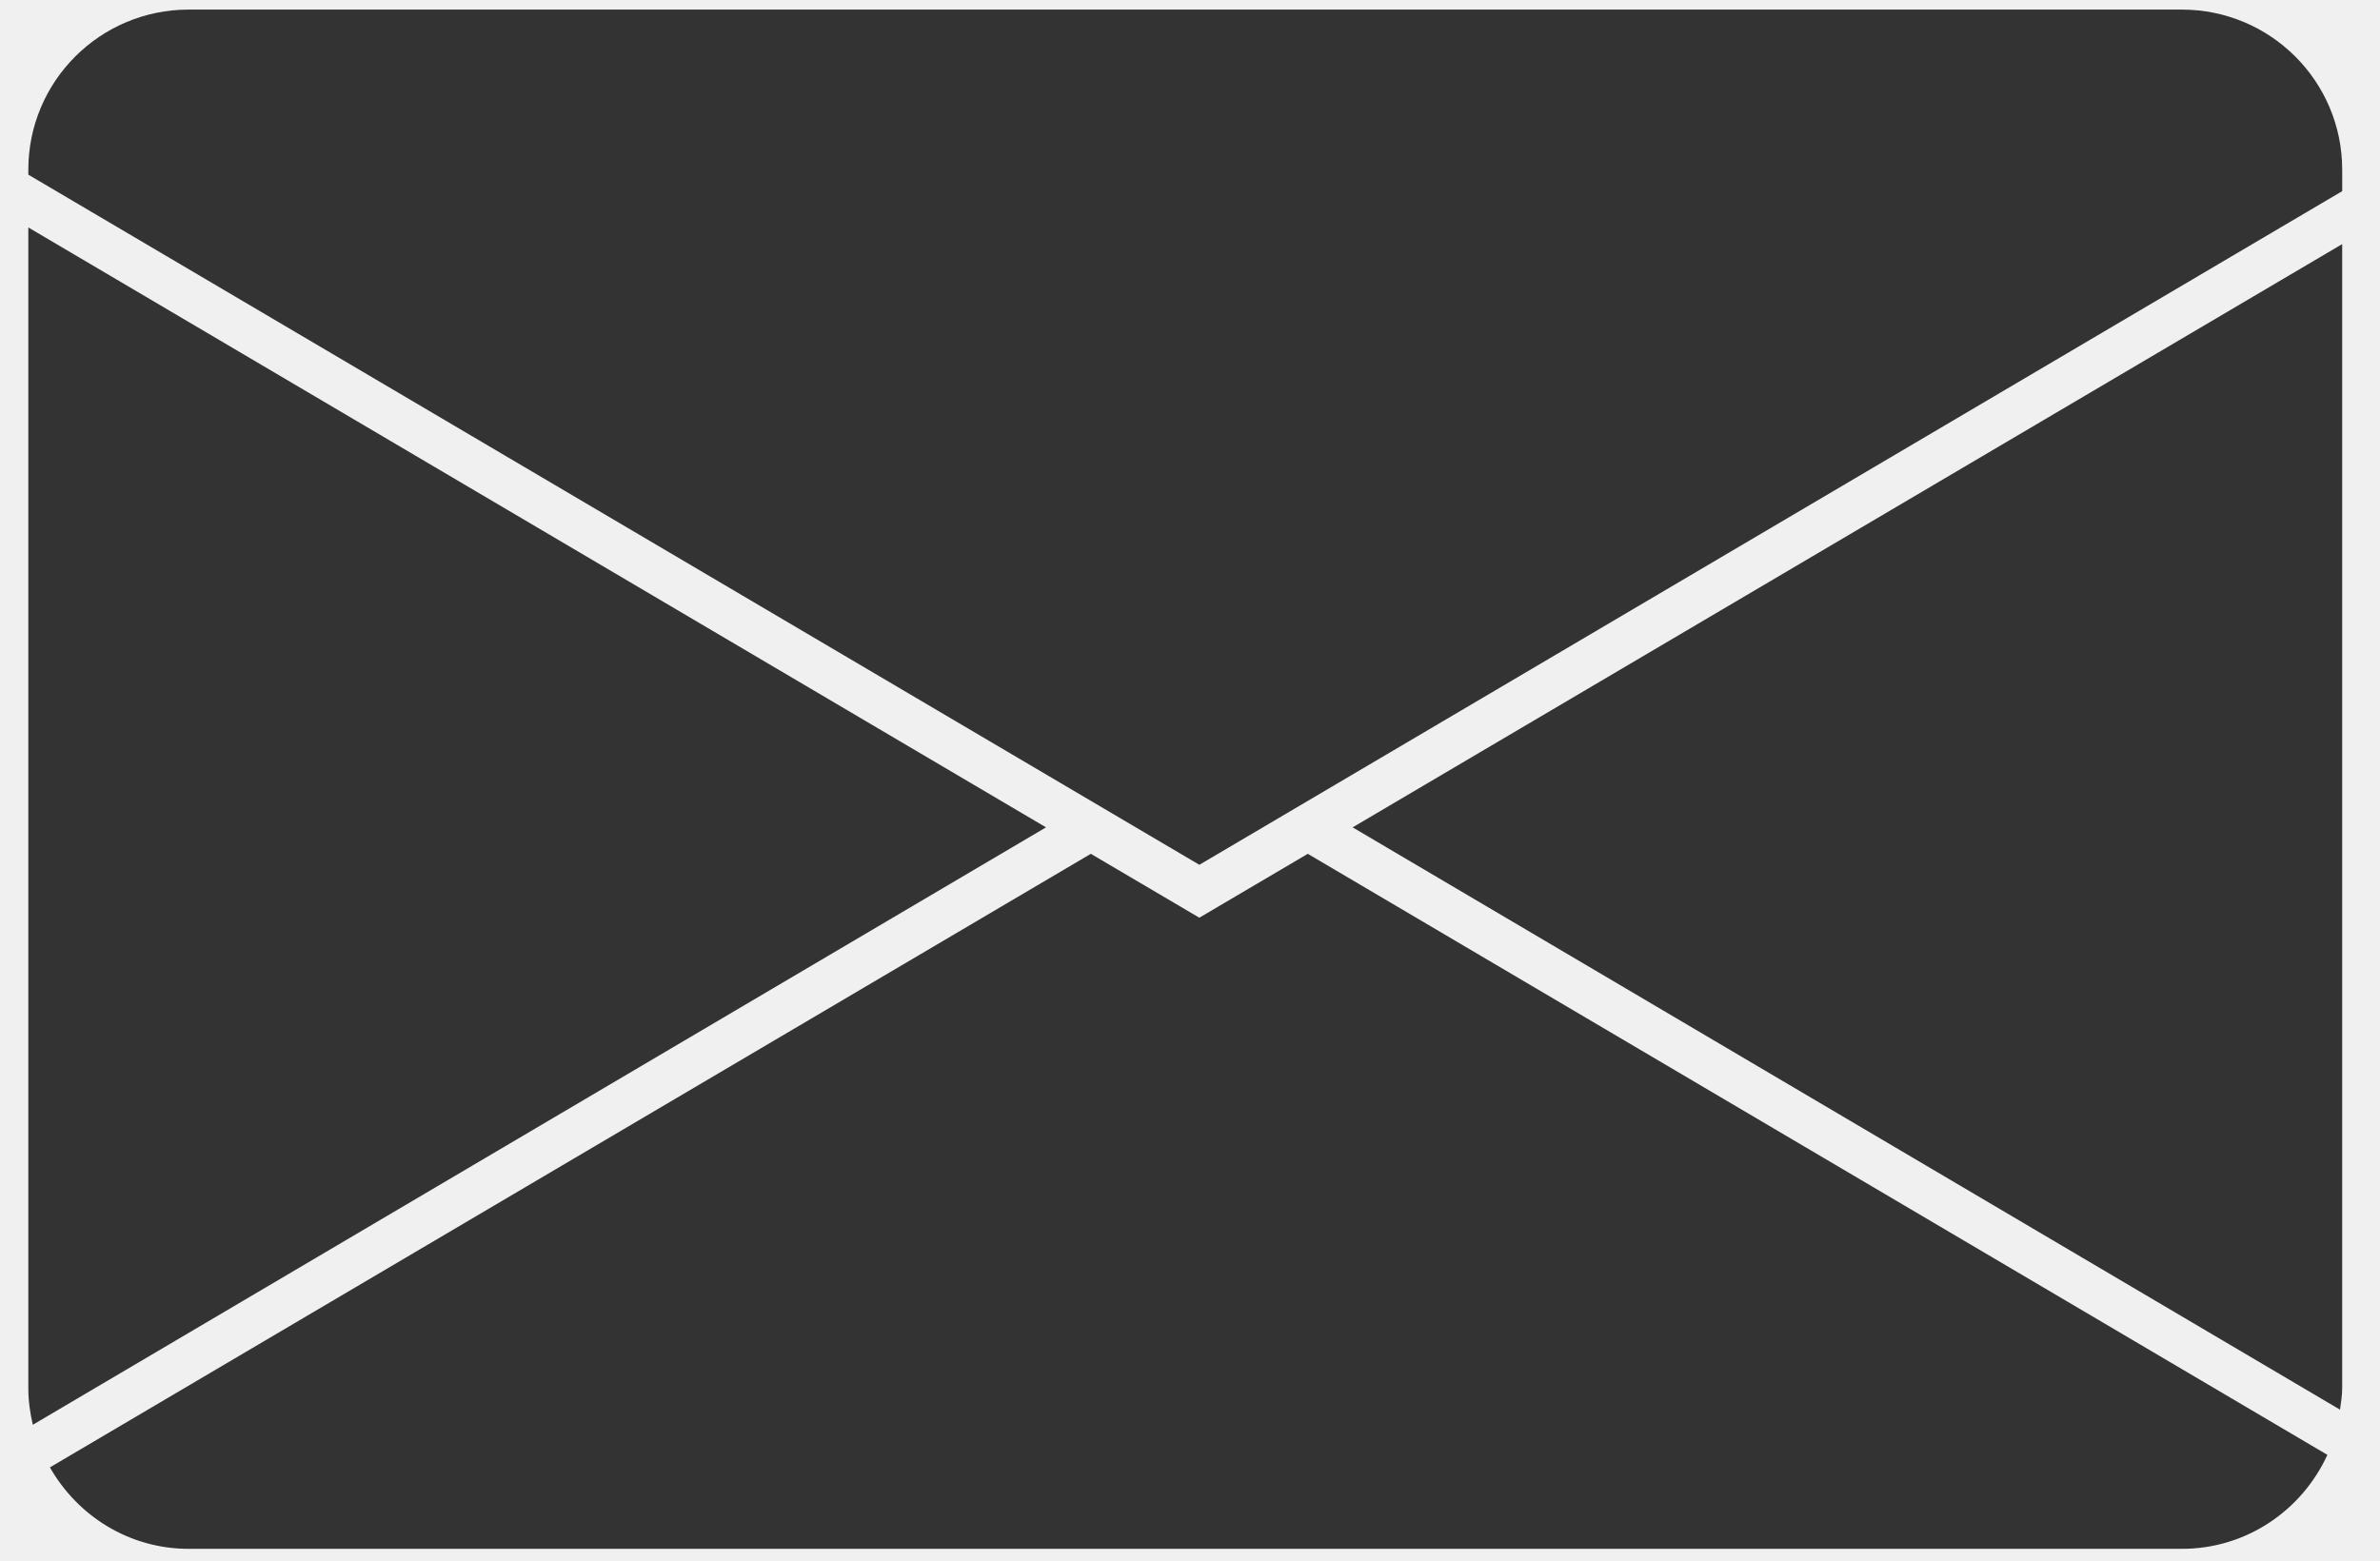
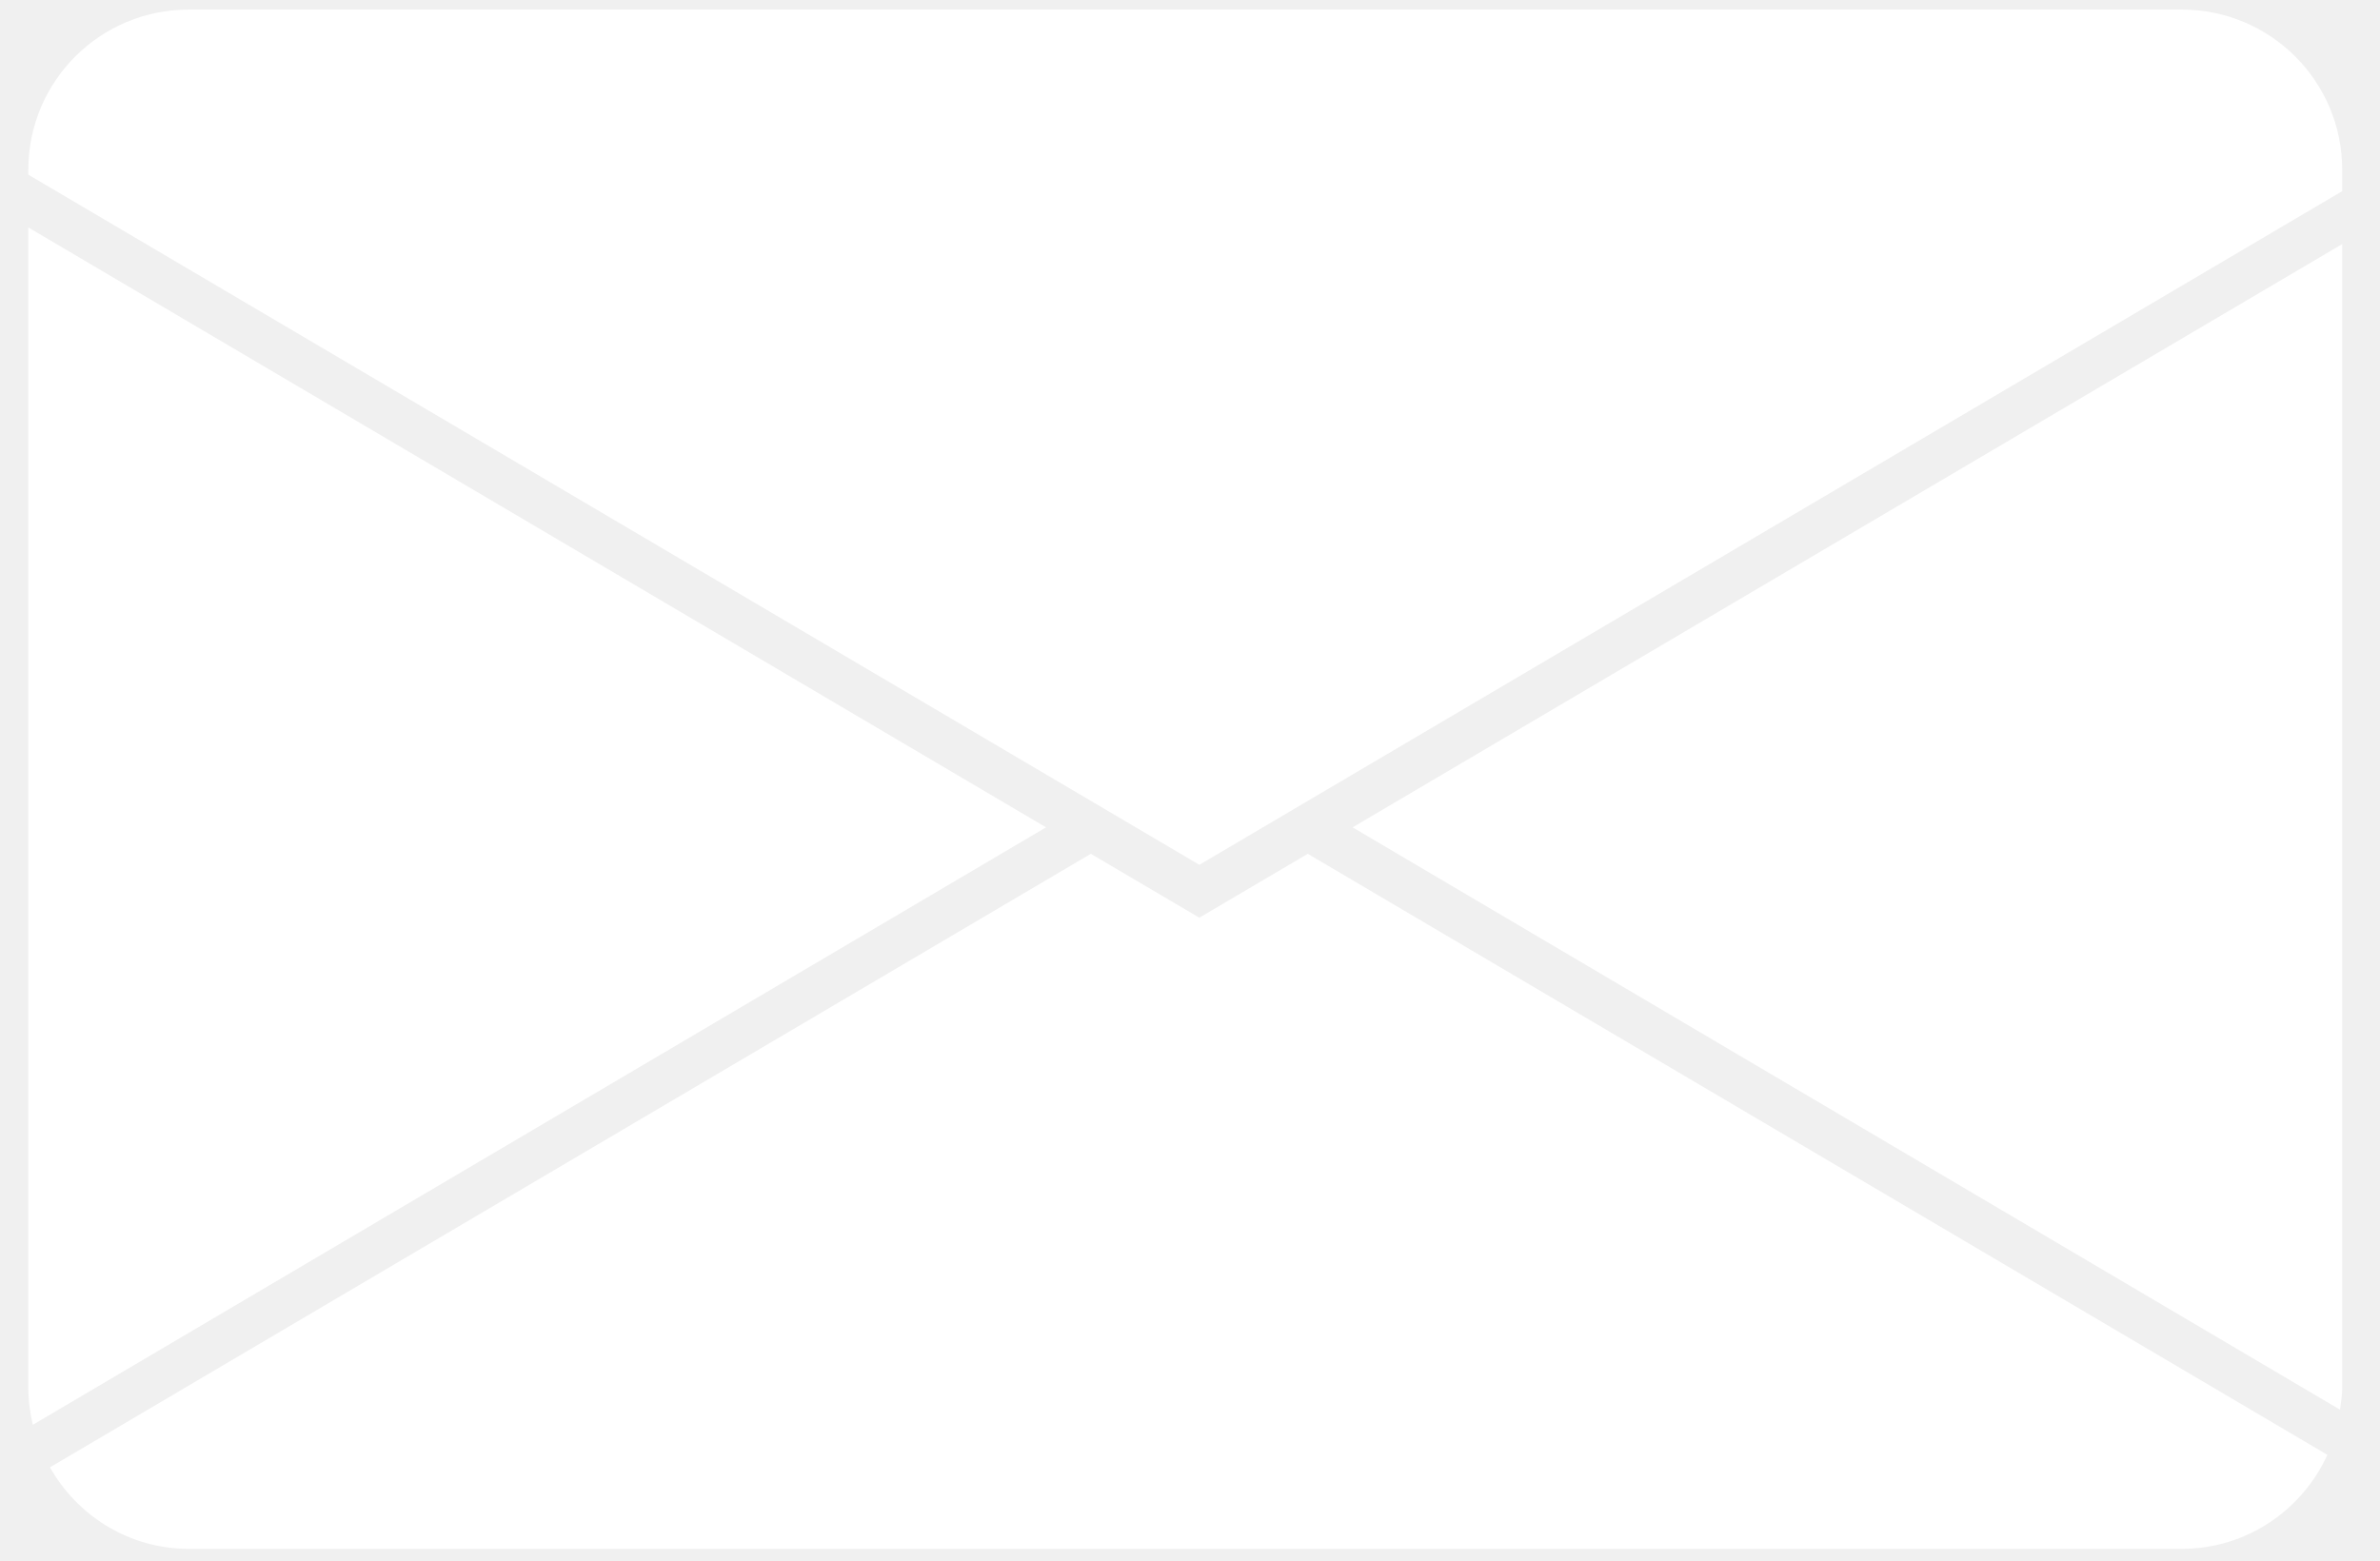
- <svg xmlns="http://www.w3.org/2000/svg" width="100%" height="100%" viewBox="0 0 61 40" version="1.1" xml:space="preserve" style="fill-rule:evenodd;clip-rule:evenodd;stroke-linejoin:round;stroke-miterlimit:2;">
-   <g transform="matrix(1,0,0,1,-92,-522)">
-     <g transform="matrix(0.602978,0,0,0.602978,-73.2751,312.453)">
-       <path d="M320.465,383.819L276.22,409.904C277.391,411.96 279.579,413.367 282.118,413.367L366.839,413.367C369.593,413.367 371.95,411.723 373.026,409.371L329.687,383.819L325.077,386.535L320.465,383.819ZM275.493,408.093L318.56,382.694L275.302,357.19L275.302,406.548C275.302,407.076 275.378,407.595 275.493,408.093ZM373.655,406.547L373.655,357.898L331.593,382.694L373.563,407.45C373.603,407.151 373.655,406.857 373.655,406.547ZM282.119,347.928C278.352,347.928 275.302,350.973 275.302,354.737L275.302,354.946L325.078,384.286L373.656,355.647L373.656,354.737C373.656,350.973 370.604,347.928 366.839,347.928L282.119,347.928Z" style="fill:rgb(51,51,51);fill-rule:nonzero;" />
+ <svg xmlns="http://www.w3.org/2000/svg" width="100%" height="100%" viewBox="0 0 61 40" version="1.1" xml:space="preserve" style="fill-rule:evenodd;clip-rule:evenodd;stroke-linejoin:round;stroke-miterlimit:2;" id="svg8">
+   <defs id="defs12" />
+   <g transform="matrix(1,0,0,1,-92,-522)" id="g6" style="fill:#ffffff">
+     <g transform="matrix(0.602978,0,0,0.602978,-73.2751,312.453)" id="g4" style="fill:#ffffff">
+       <path d="M320.465,383.819L276.22,409.904C277.391,411.96 279.579,413.367 282.118,413.367L366.839,413.367C369.593,413.367 371.95,411.723 373.026,409.371L329.687,383.819L325.077,386.535L320.465,383.819ZM275.493,408.093L318.56,382.694L275.302,357.19L275.302,406.548C275.302,407.076 275.378,407.595 275.493,408.093ZM373.655,406.547L373.655,357.898L331.593,382.694L373.563,407.45C373.603,407.151 373.655,406.857 373.655,406.547ZM282.119,347.928C278.352,347.928 275.302,350.973 275.302,354.737L275.302,354.946L325.078,384.286L373.656,355.647L373.656,354.737C373.656,350.973 370.604,347.928 366.839,347.928L282.119,347.928Z" style="fill:#ffffff;fill-rule:nonzero" id="path2" />
    </g>
  </g>
</svg>
